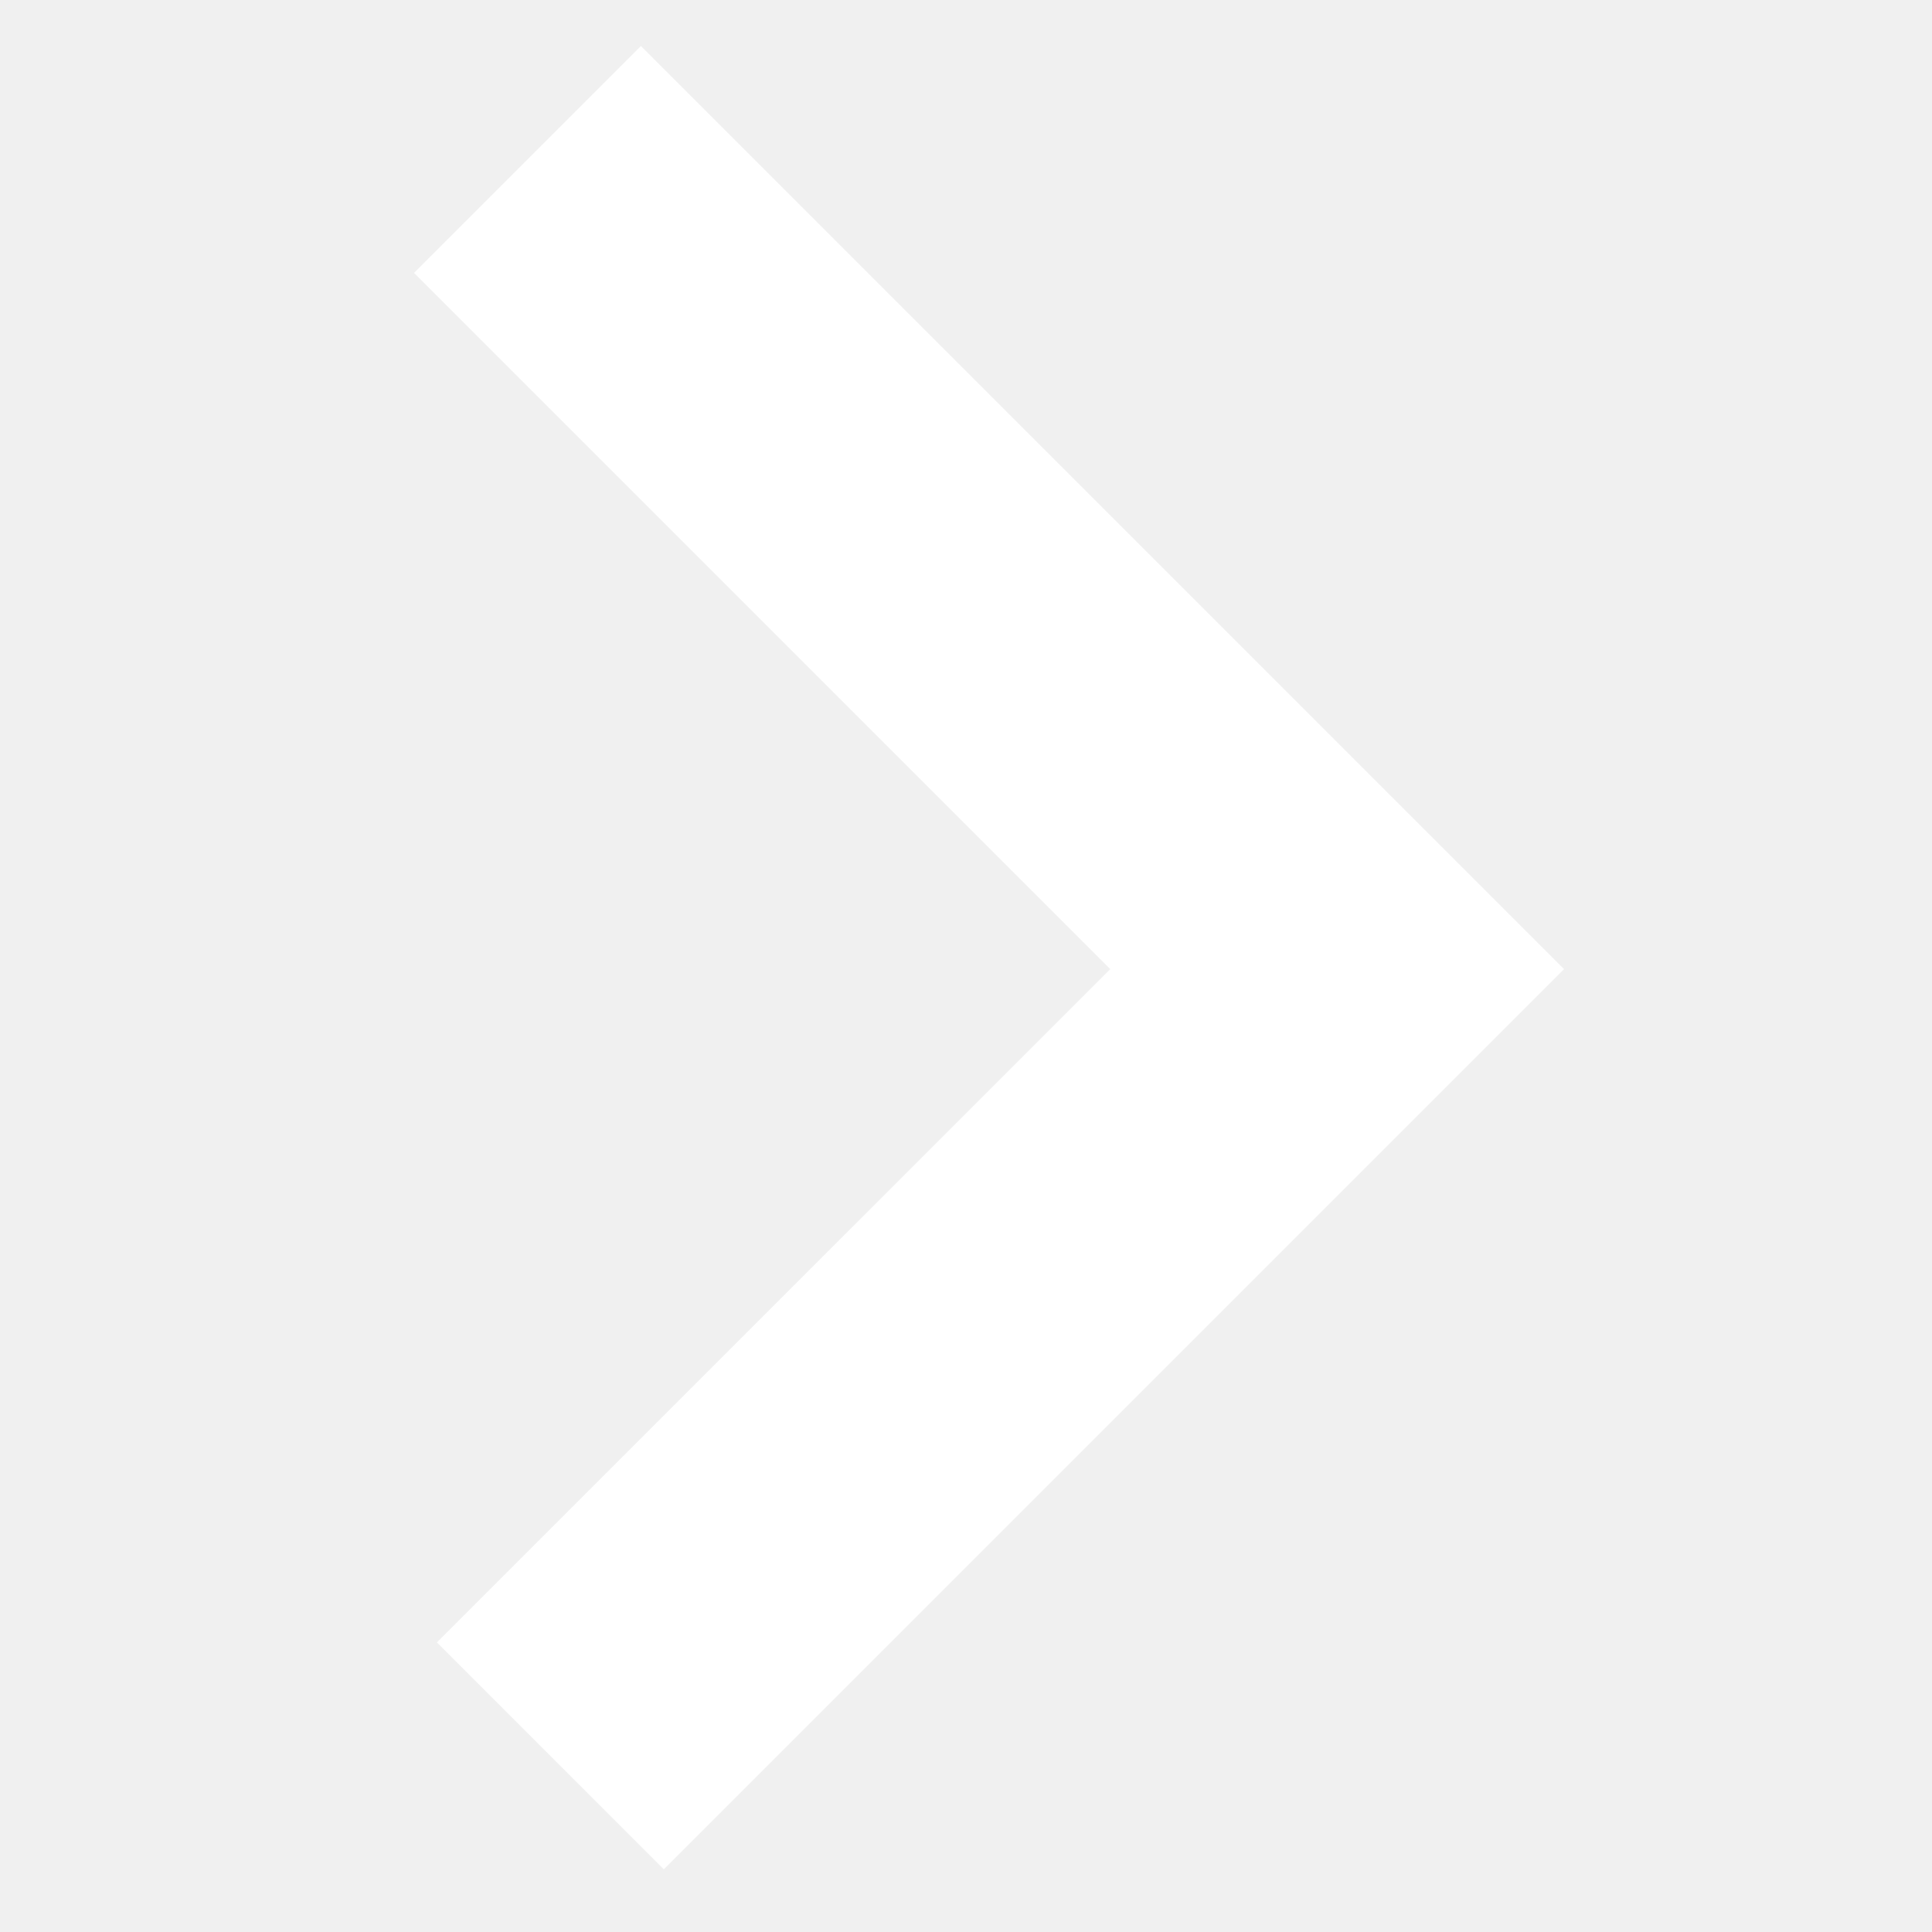
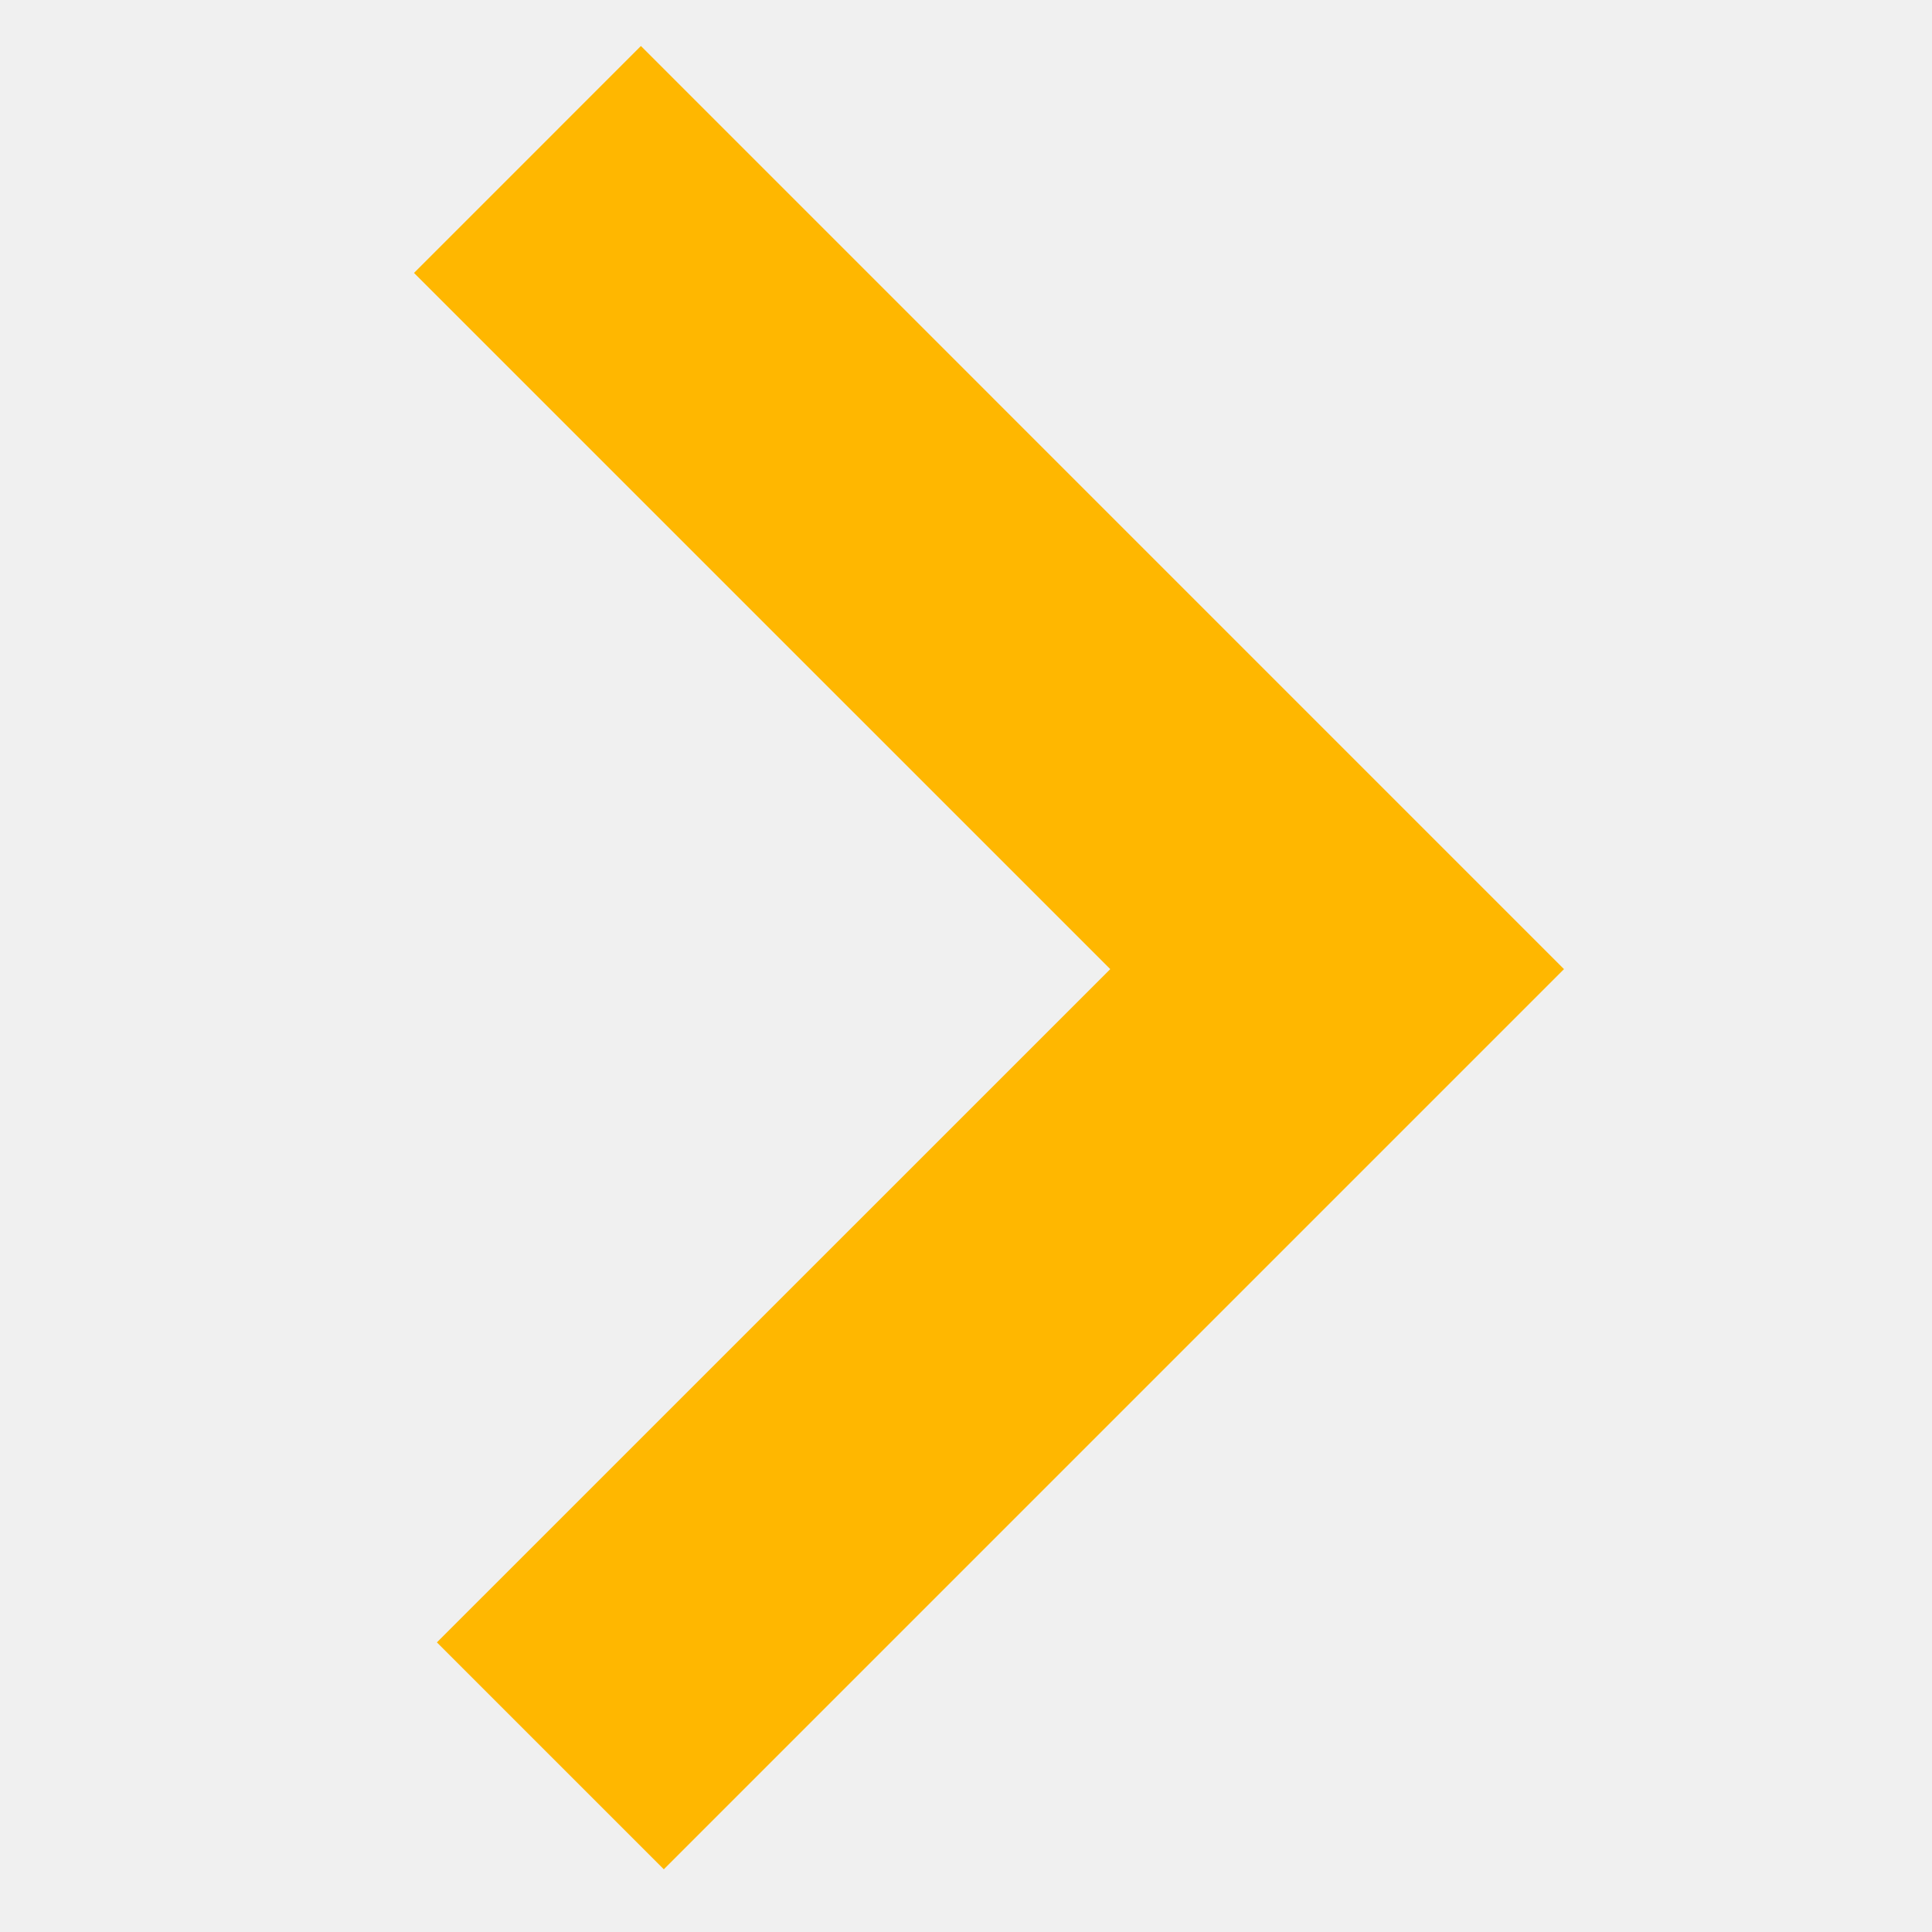
- <svg xmlns="http://www.w3.org/2000/svg" fill="#ffffff" version="1.1" baseProfile="tiny" id="Layer_1" width="800px" height="800px" viewBox="0 0 42 42" xml:space="preserve">
+ <svg xmlns="http://www.w3.org/2000/svg" fill="#ffb700" version="1.1" baseProfile="tiny" id="Layer_1" width="800px" height="800px" viewBox="0 0 42 42" xml:space="preserve">
  <polygon fill-rule="evenodd" points="13.933,1 34,21.068 14.431,40.637 9.498,35.704 24.136,21.068 9,5.933 " />
</svg>
